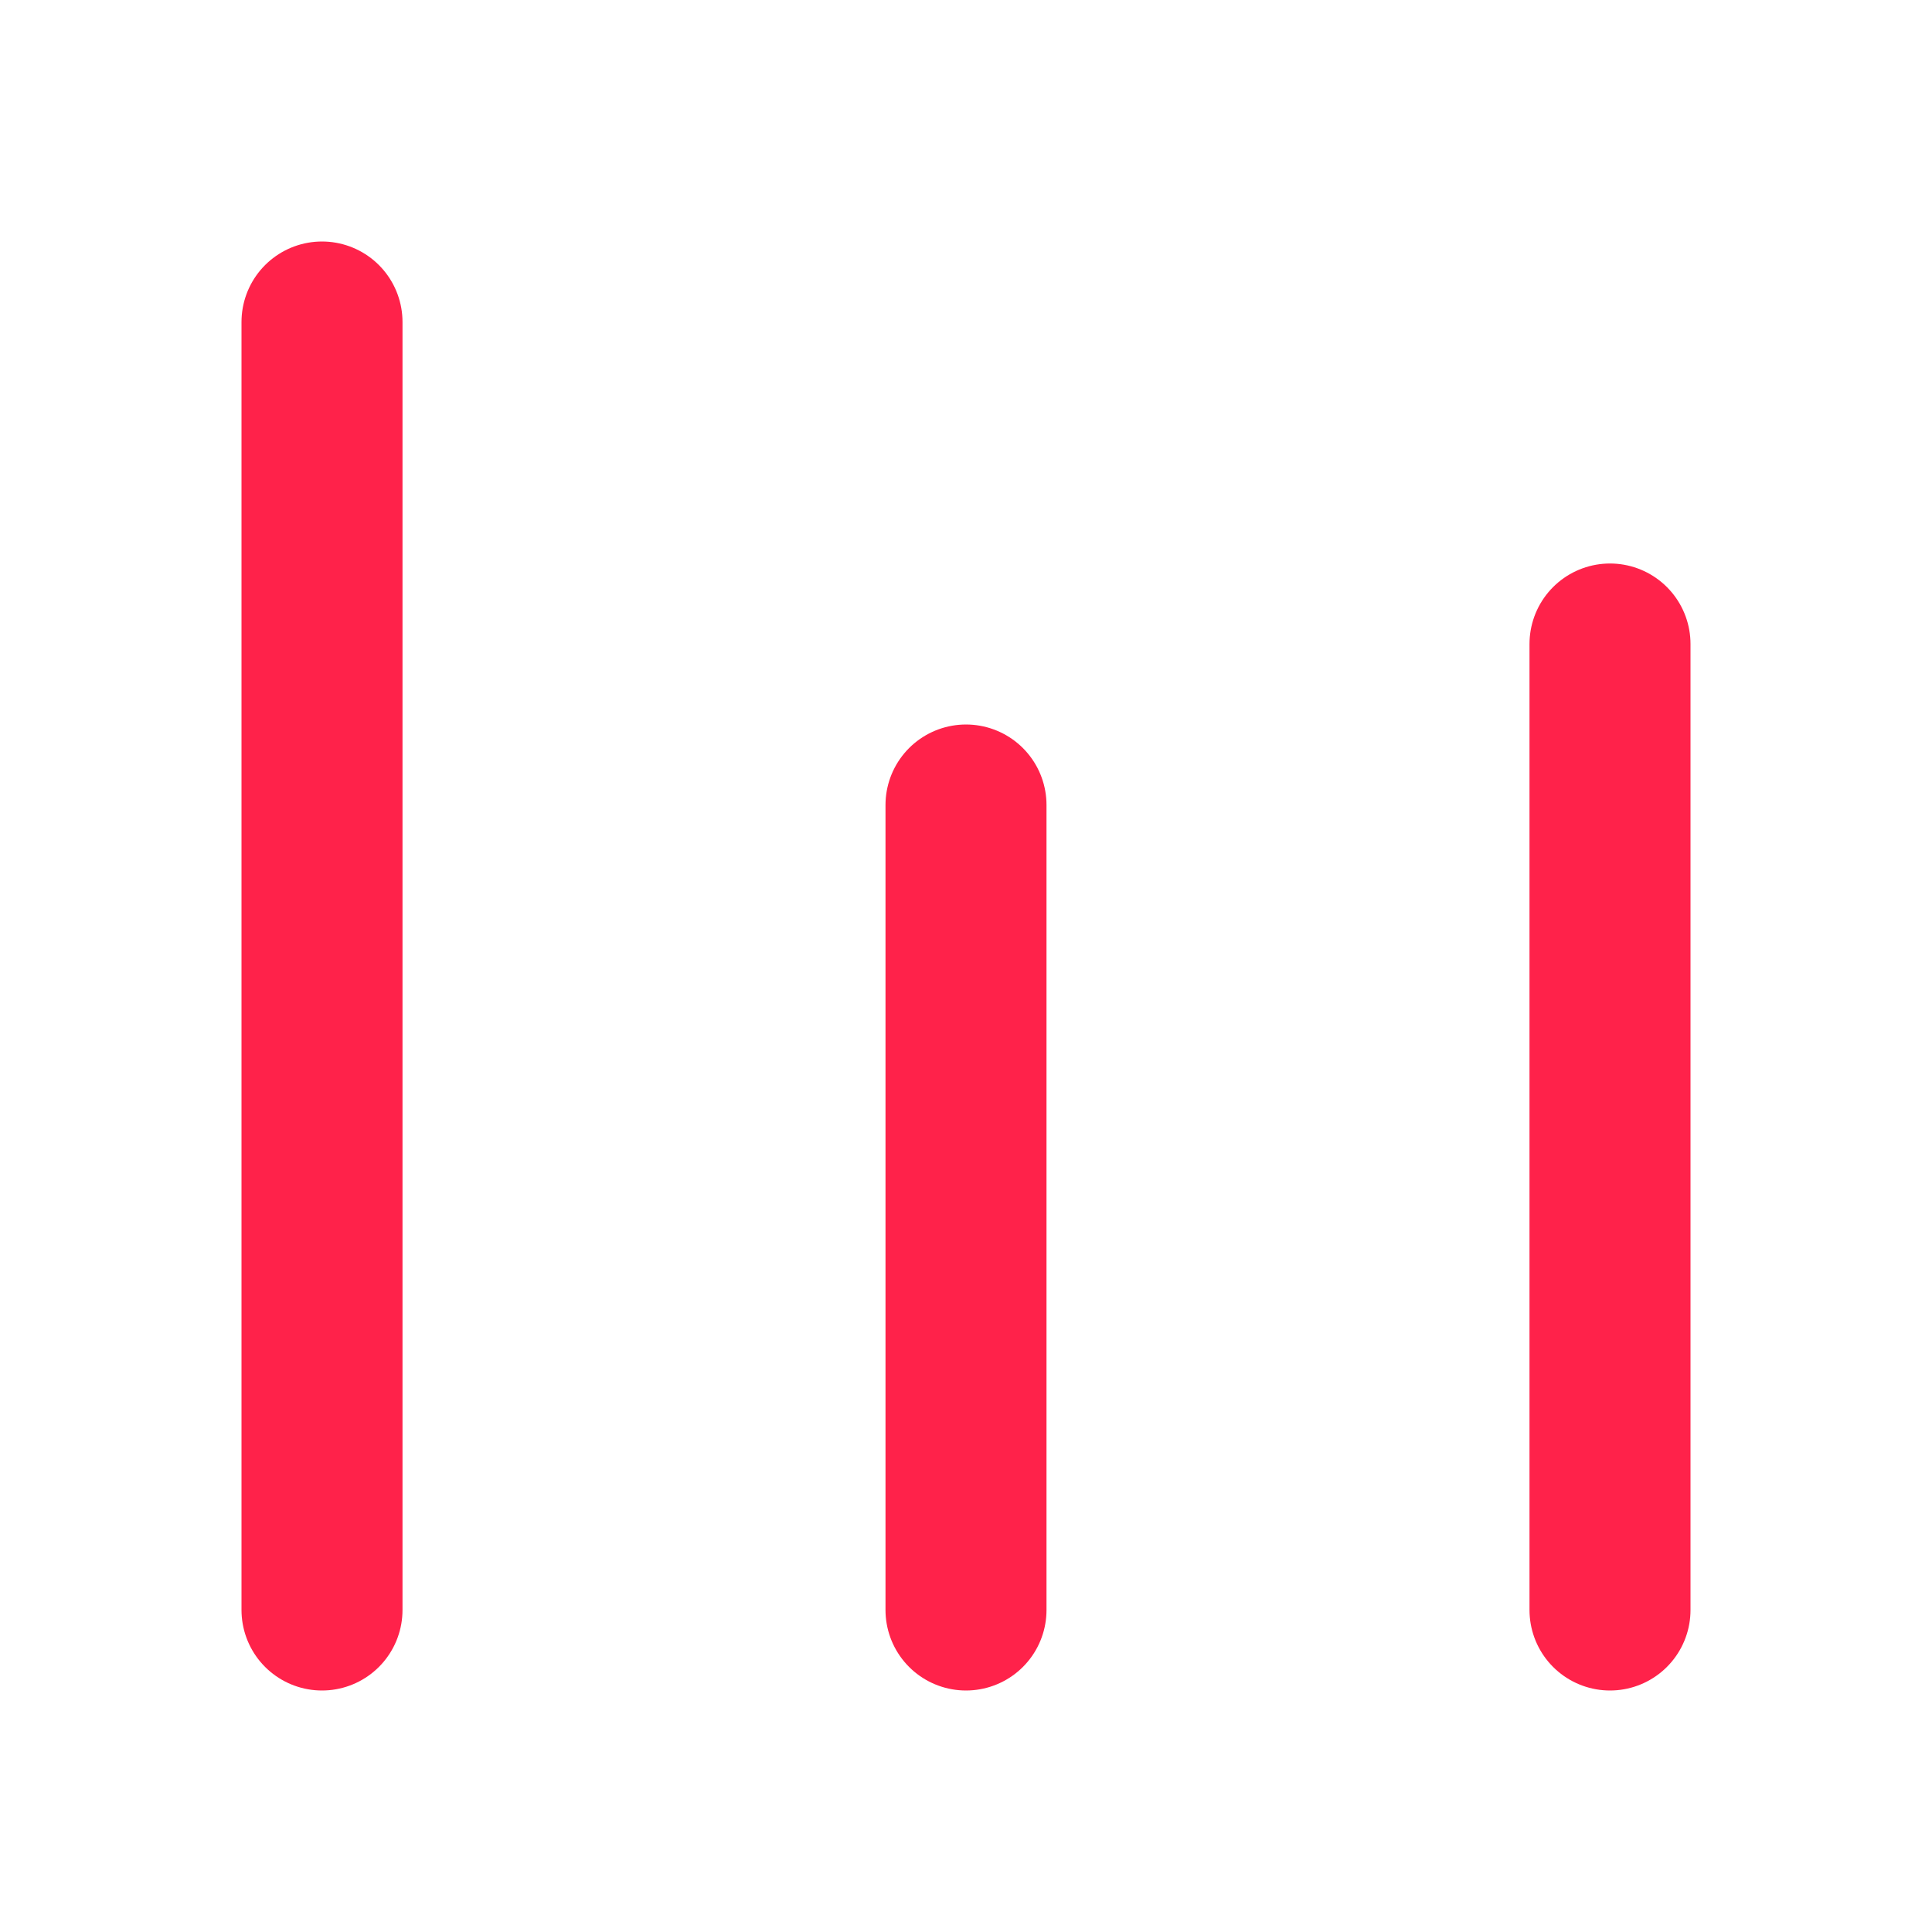
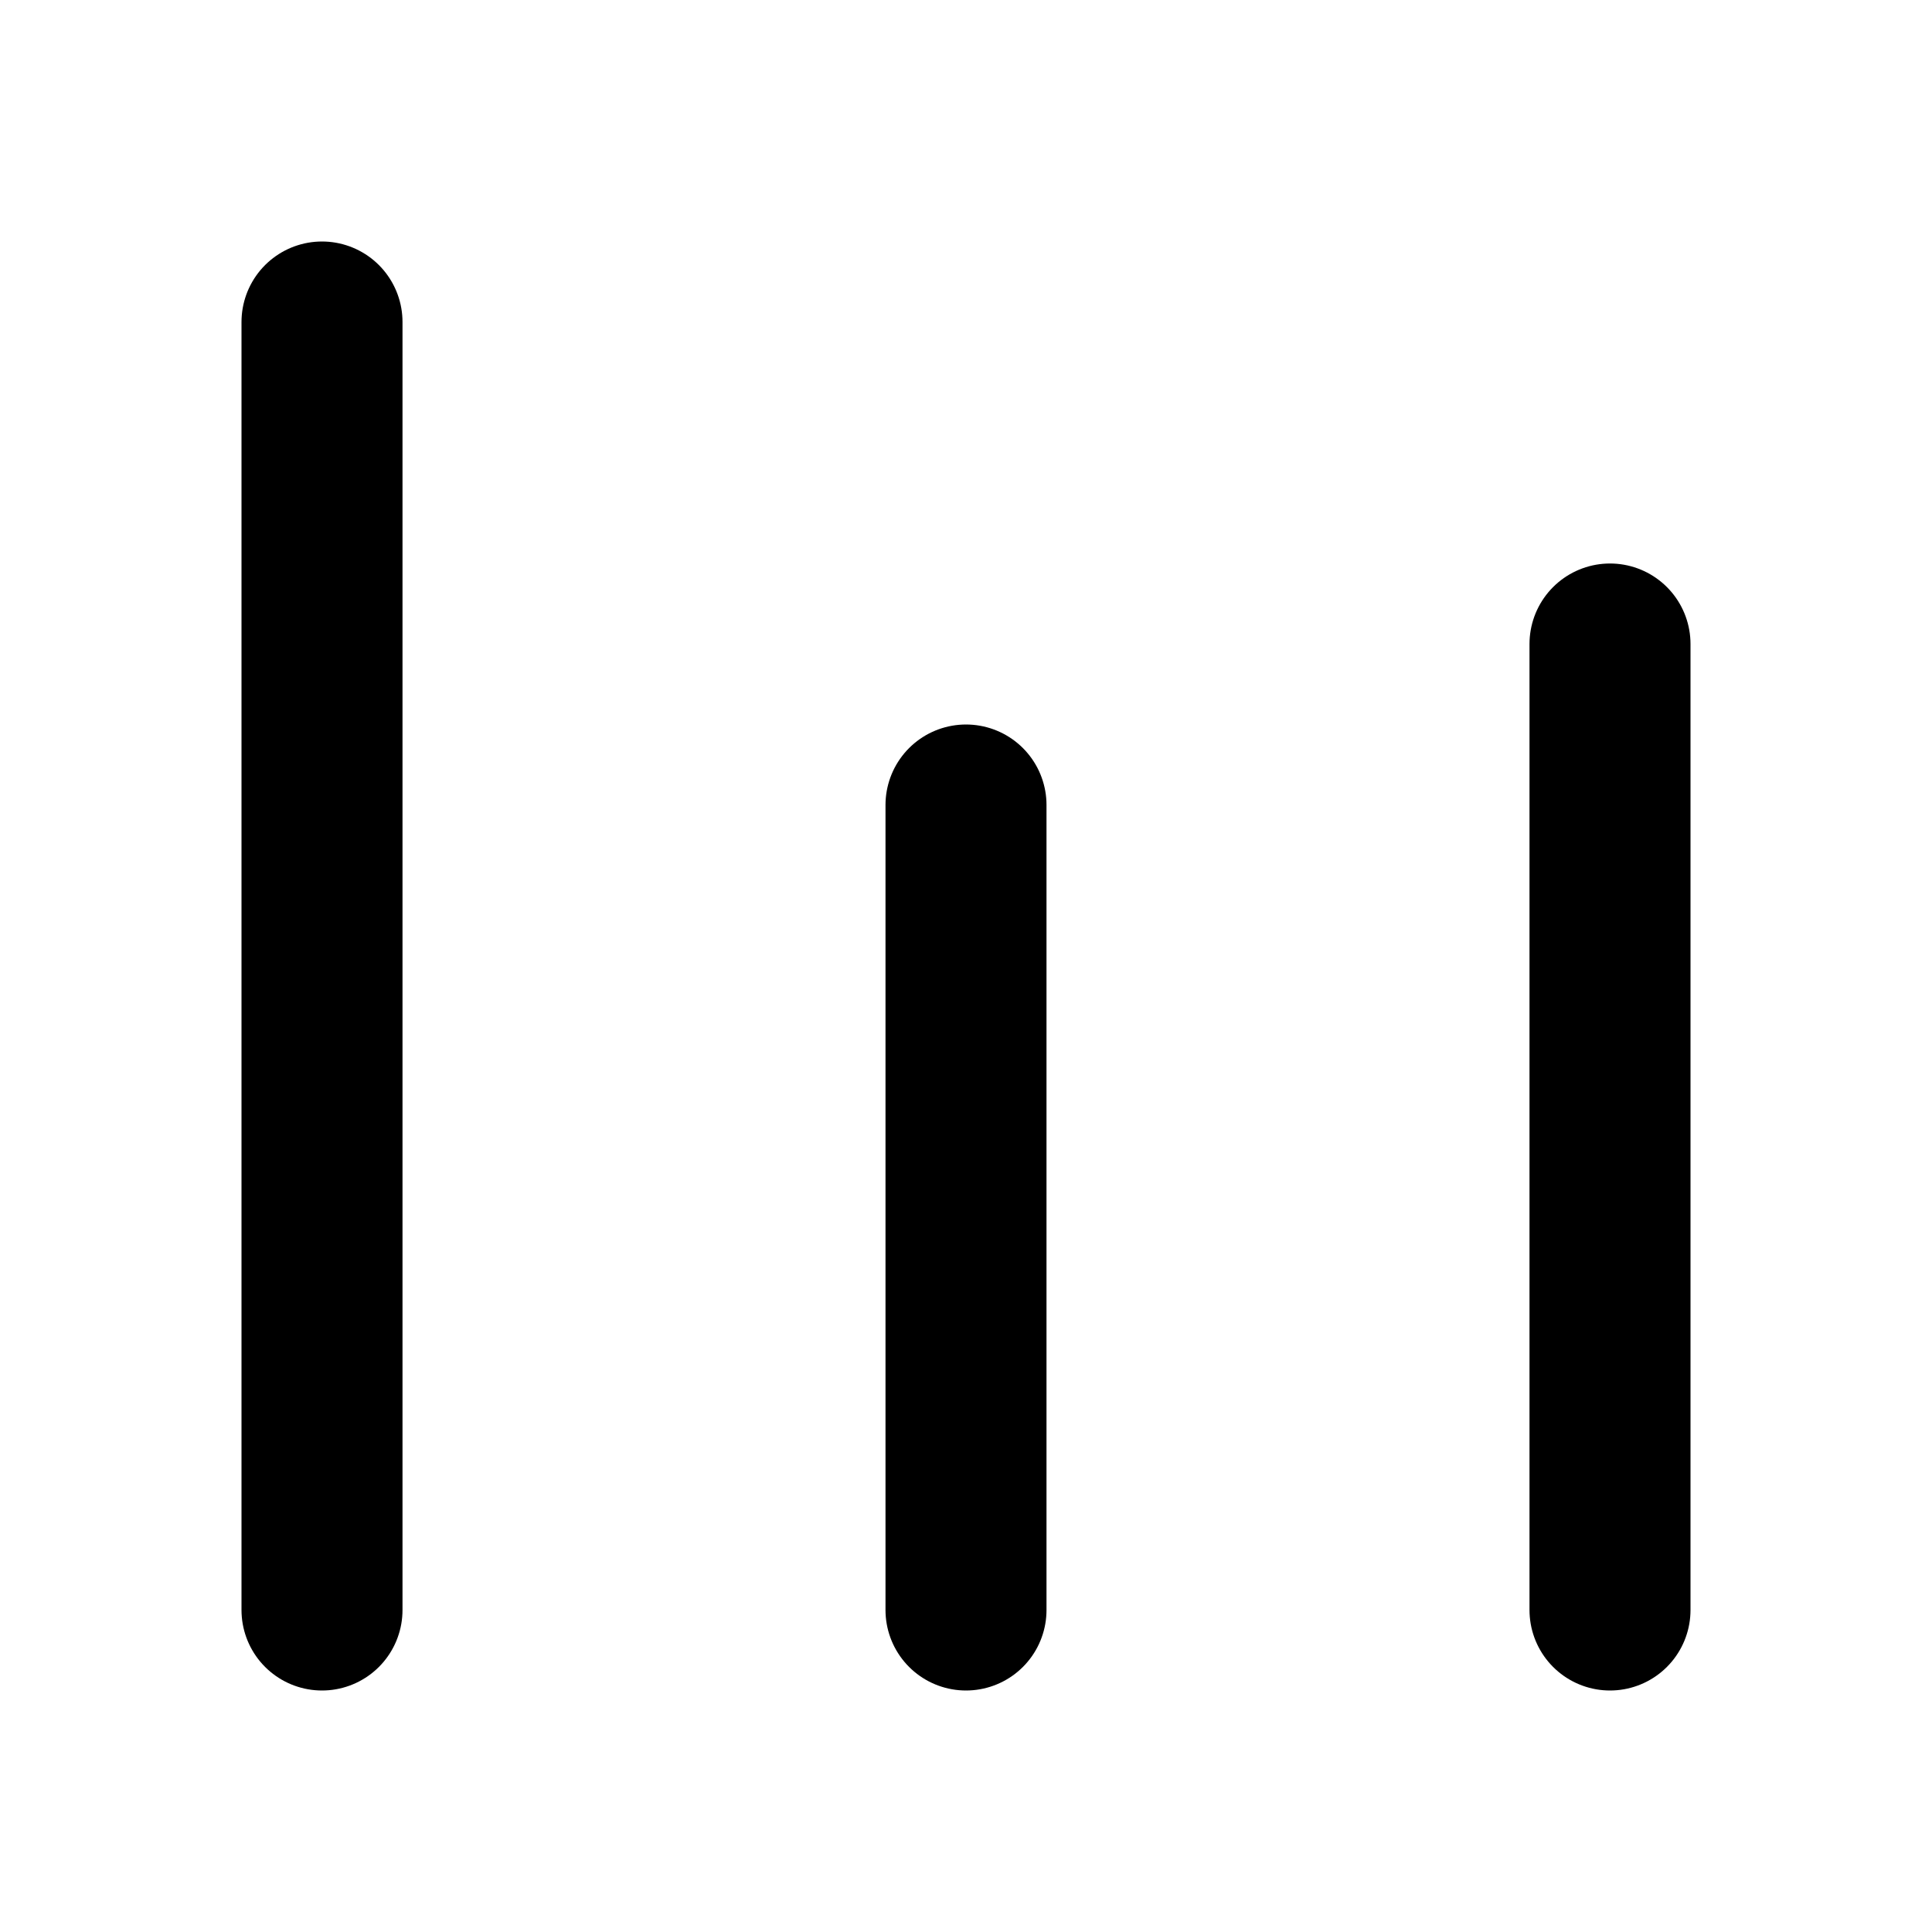
<svg xmlns="http://www.w3.org/2000/svg" width="24" height="24" viewBox="0 0 24 24" fill="none">
-   <line x1="4" y1="4" x2="4" y2="20" stroke="#FF224A" stroke-width="2" stroke-linecap="round">
-     <animate dur="1s" attributeType="XML" attributeName="d" repeatCount="indefinite" values="M4 4v16;M4 9v11;M4 4v16" />
-   </line>
-   <line x1="12" y1="10" x2="12" y2="20" stroke="#FF224A" stroke-width="2" stroke-linecap="round">
-     <animate dur="1s" attributeType="XML" attributeName="d" repeatCount="indefinite" values="M12 10v10;M12 6v14;M12 10v10" />
-   </line>
-   <line x1="20" y1="8" x2="20" y2="20" stroke="#FF224A" stroke-width="2" stroke-linecap="round">
-     <animate dur="1s" attributeType="XML" attributeName="d" repeatCount="indefinite" values="M20 7v13;M20 10v10;M20 7v13" />
-   </line>
+   <line x1="4" y1="4" x2="4" y2="20" stroke="currentColor" stroke-width="2" stroke-linecap="round" />
+   <line x1="12" y1="10" x2="12" y2="20" stroke="currentColor" stroke-width="2" stroke-linecap="round" />
+   <line x1="20" y1="8" x2="20" y2="20" stroke="currentColor" stroke-width="2" stroke-linecap="round" />
</svg>
